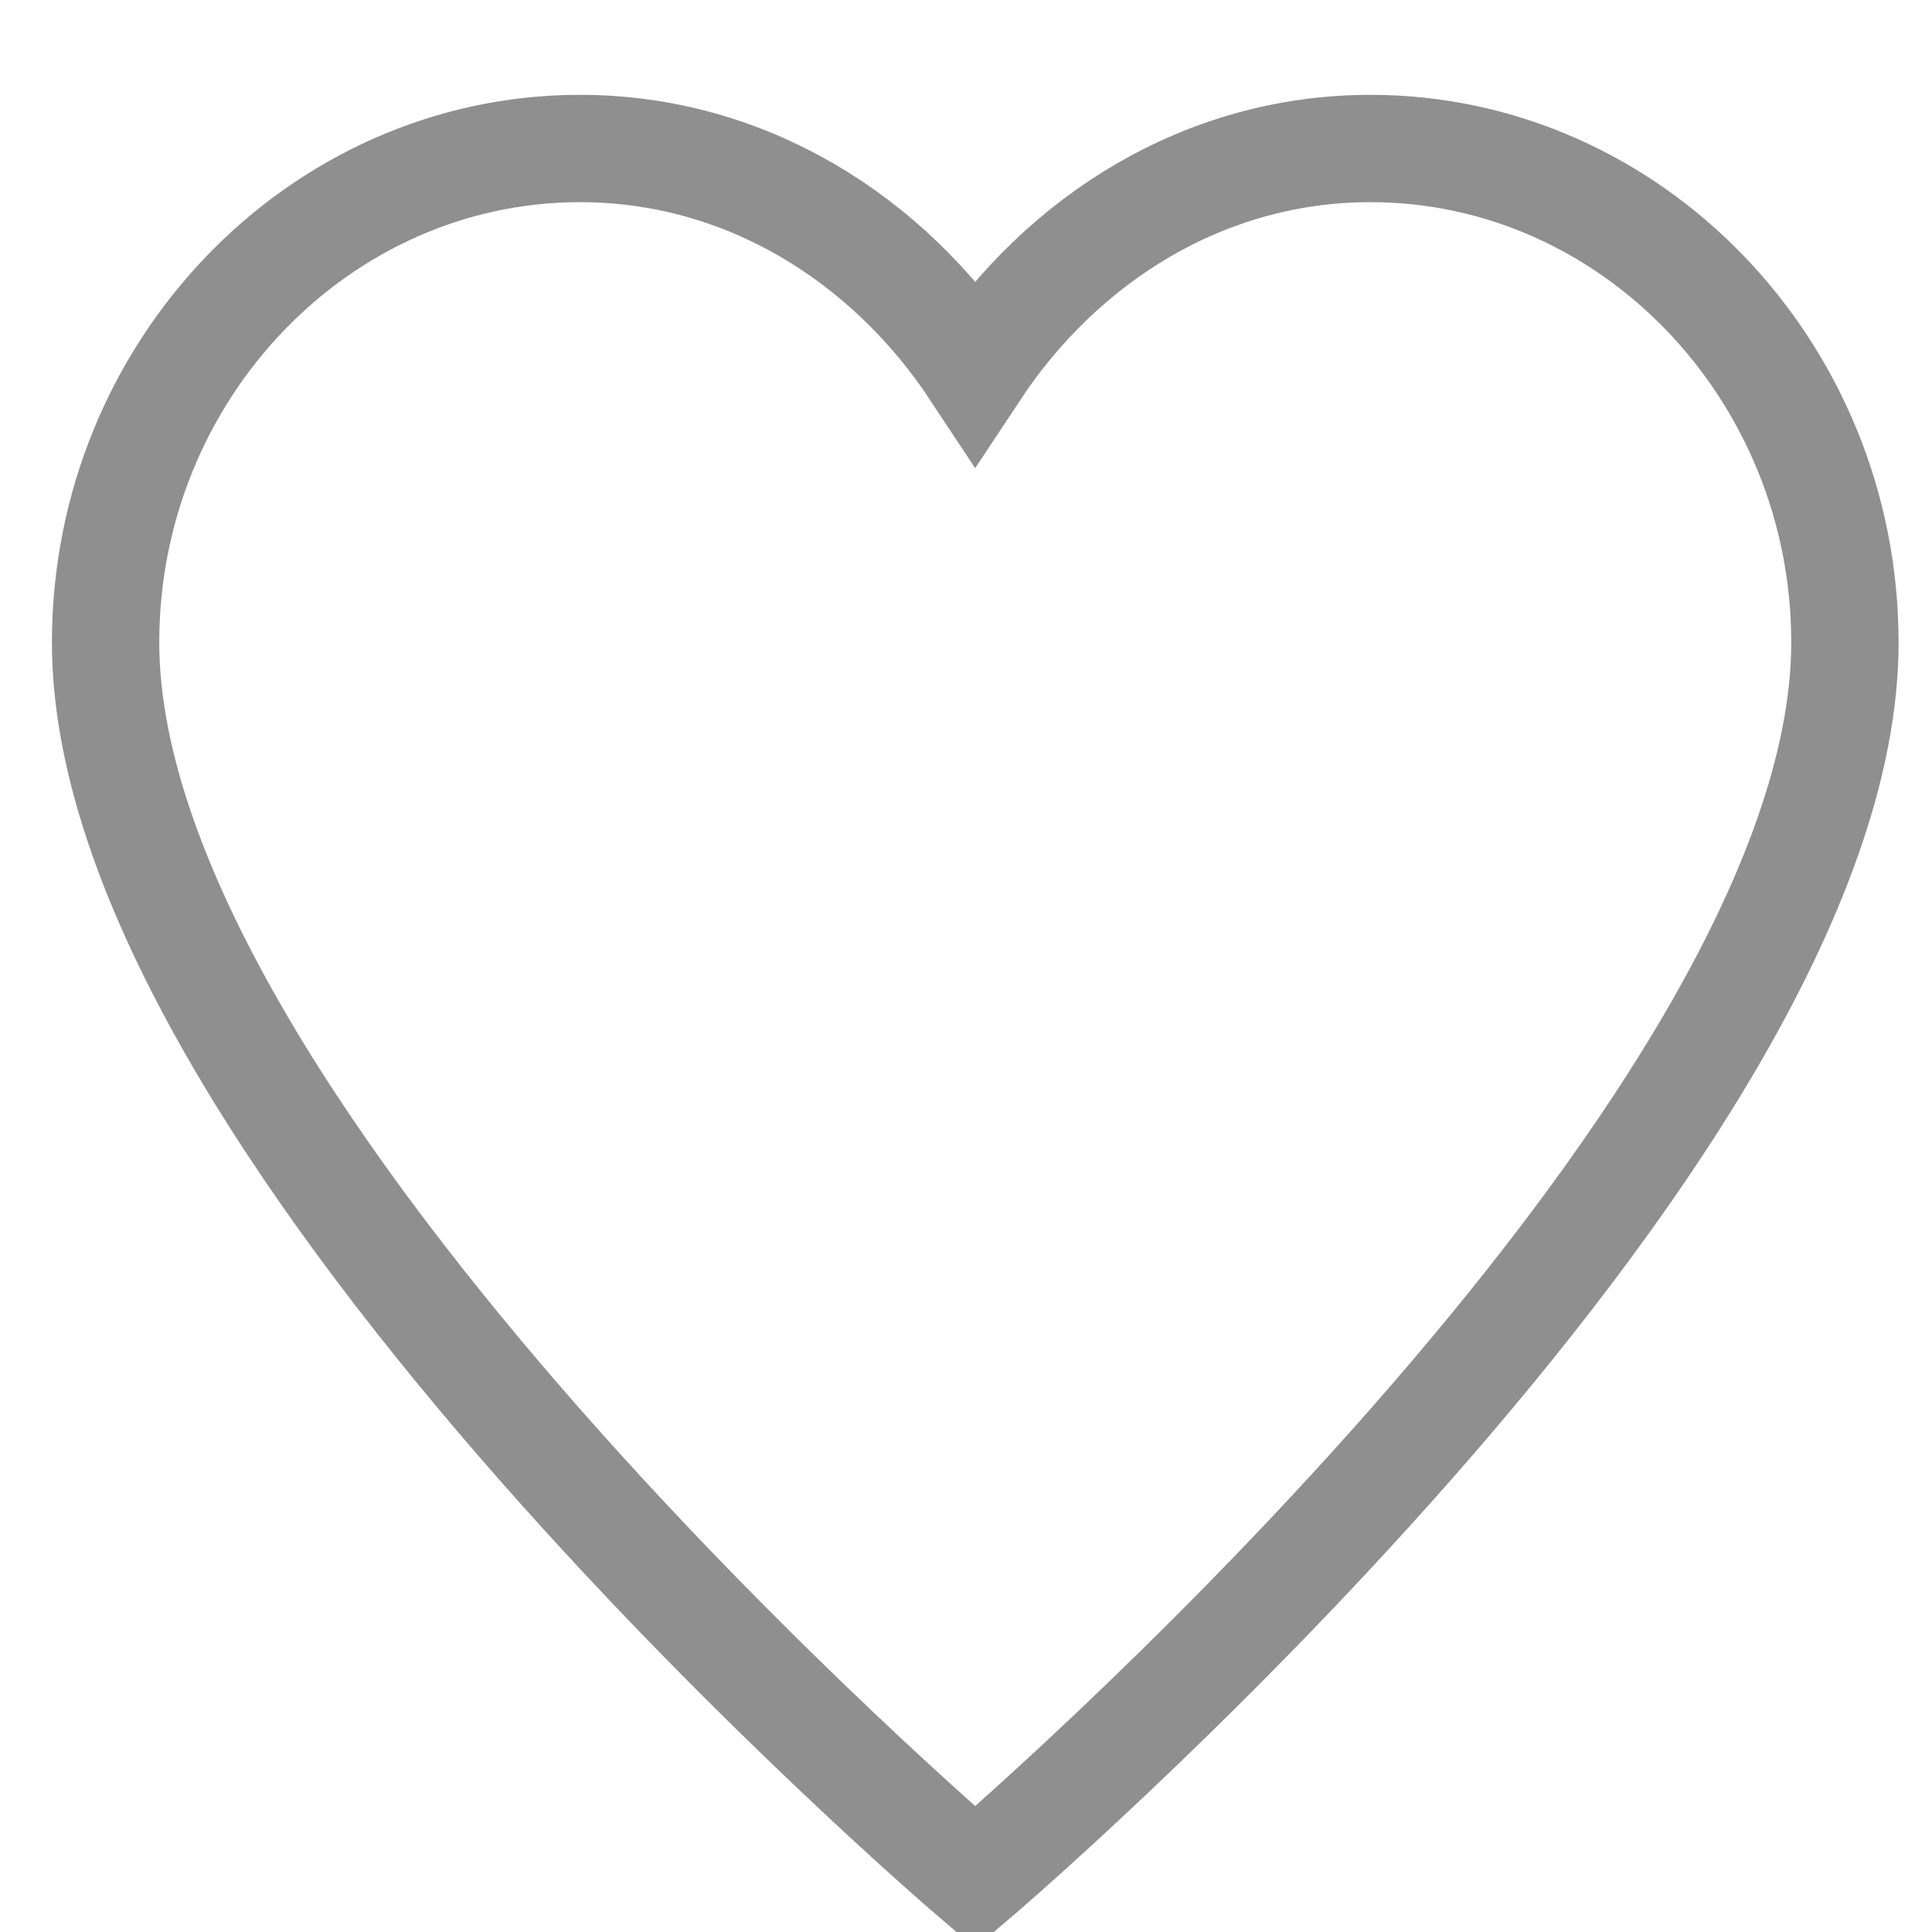
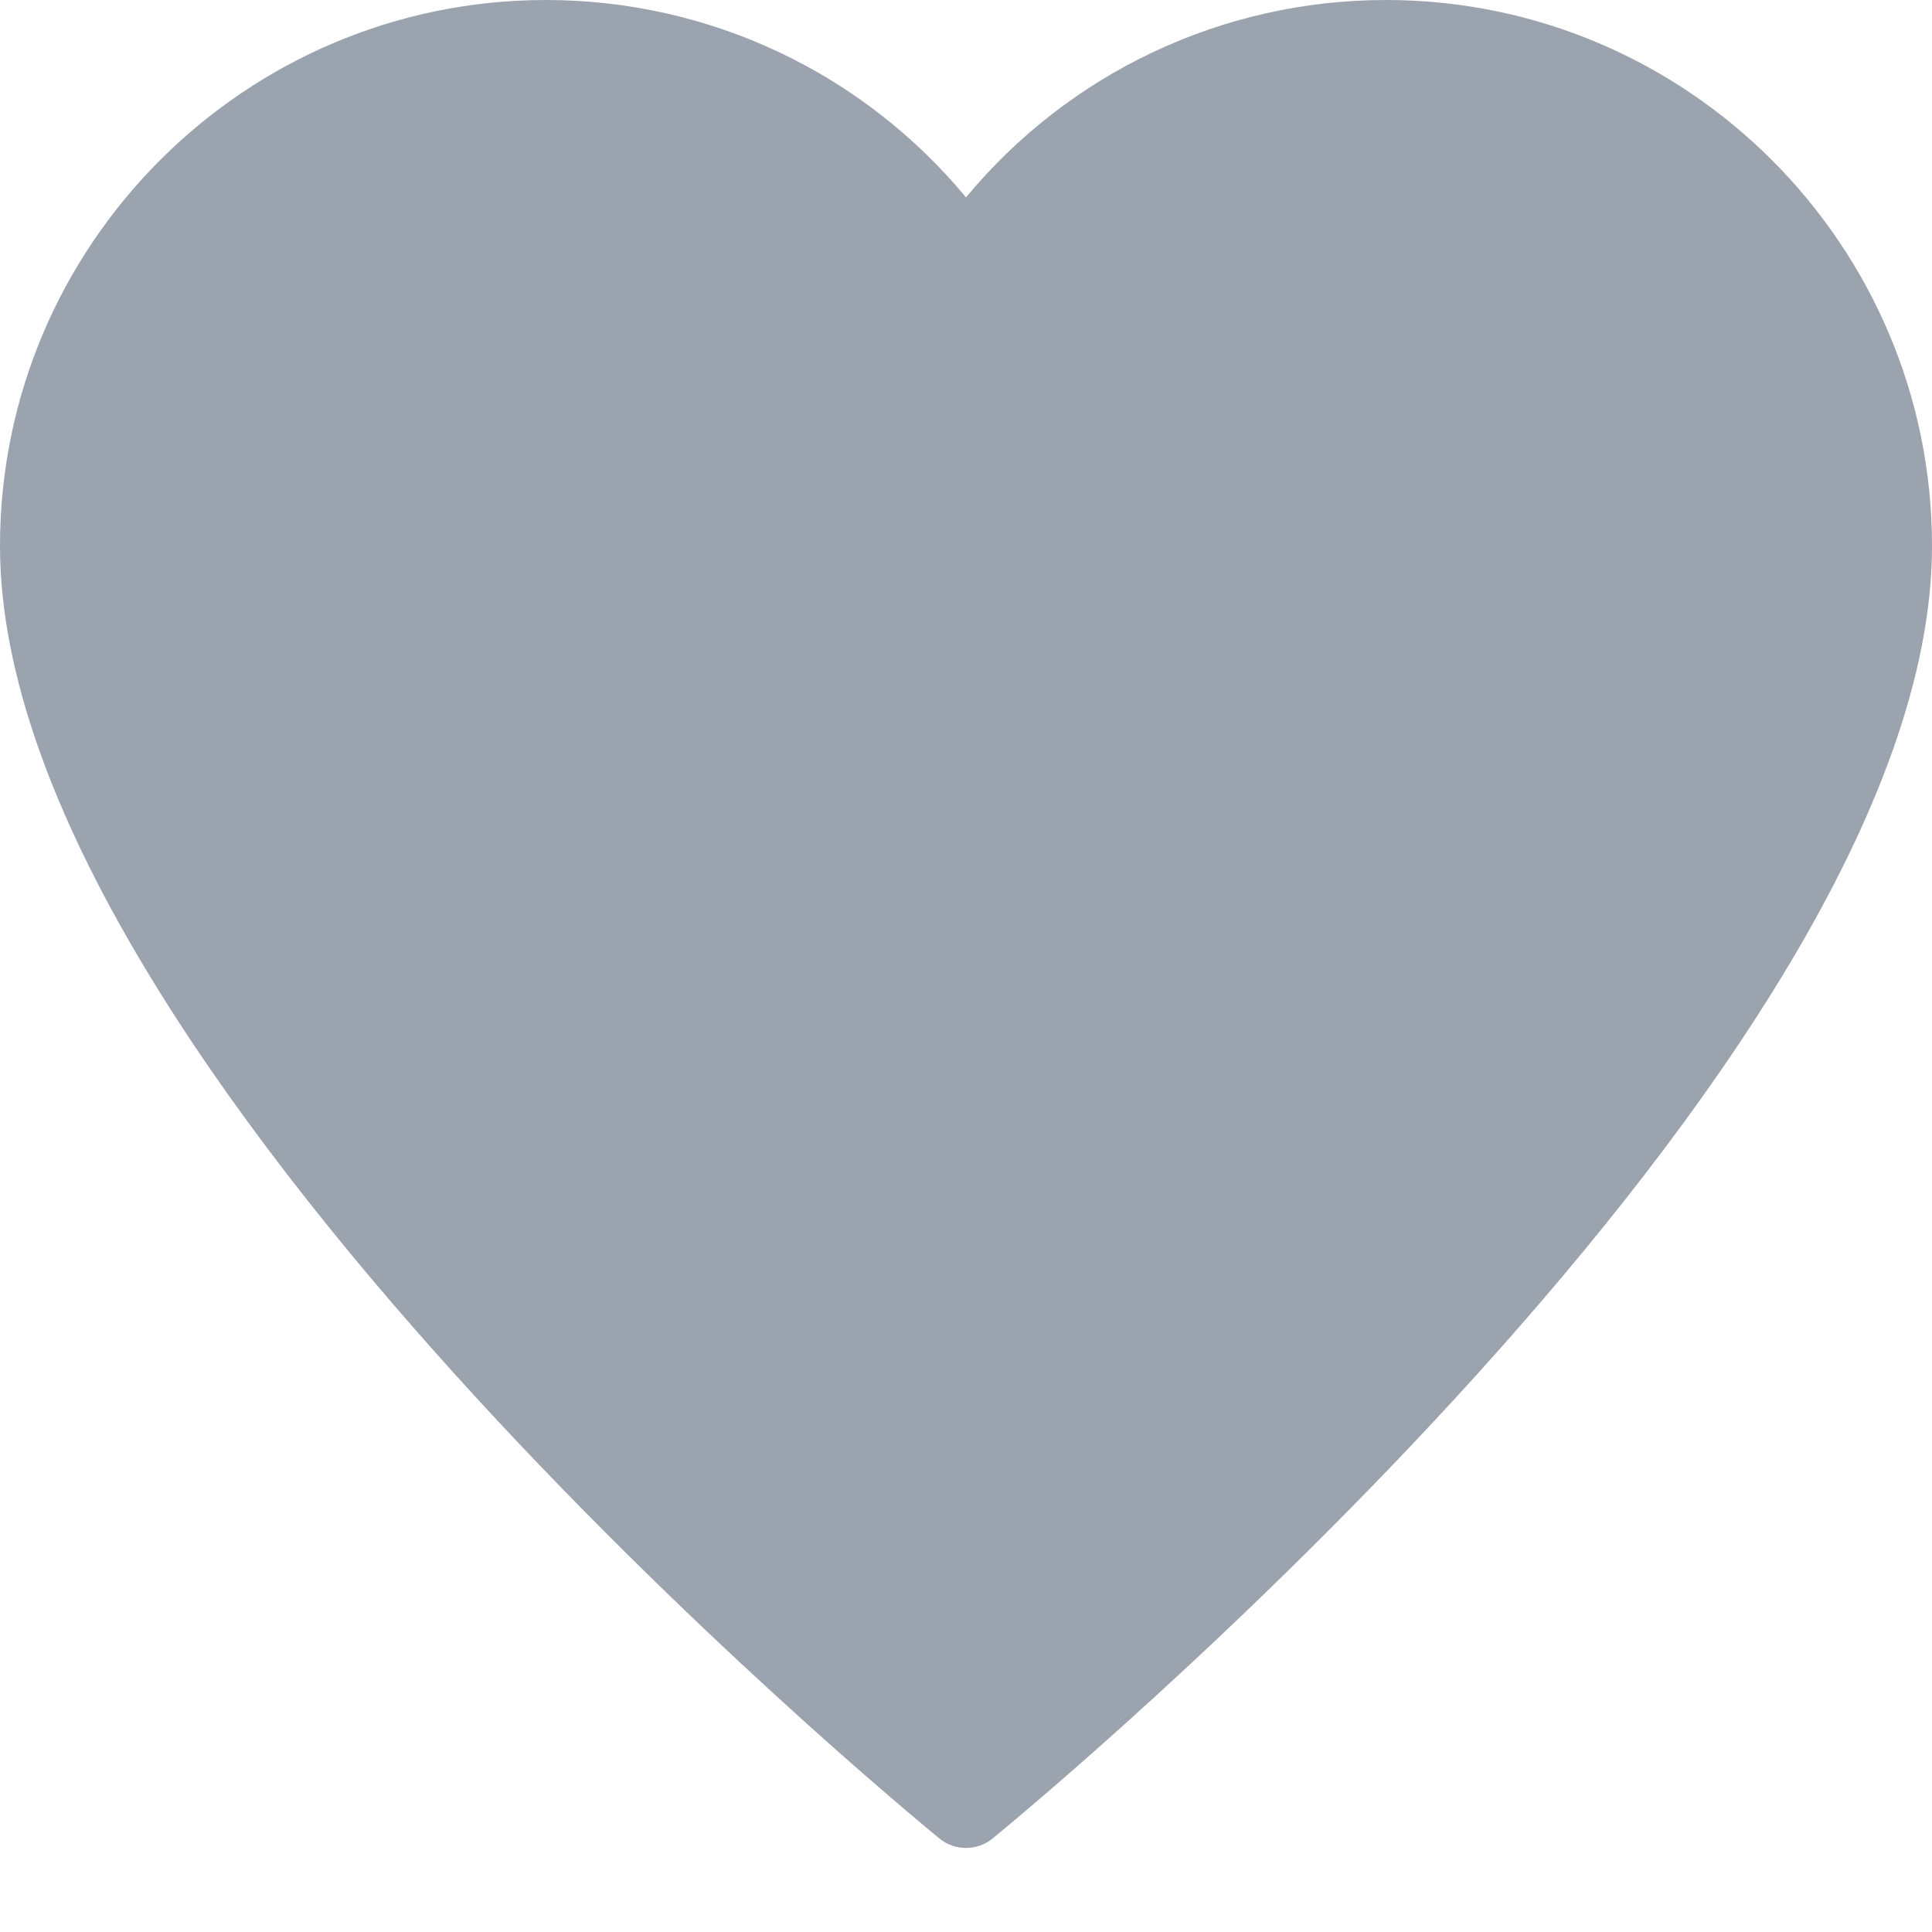
- <svg xmlns="http://www.w3.org/2000/svg" width="18px" height="18px" viewBox="0 0 18 18" version="1.1">
-   <g id="Settings" stroke="none" stroke-width="1" fill="none" fill-rule="evenodd">
-     <g id="Icons" transform="translate(-233, -769)" stroke="#8F8F90">
-       <g id="icons/list-items/sync" transform="translate(233.6154, 770)">
-         <g id="Group" transform="translate(0.368286, 0.383523)">
-           <path d="M11.785,0 C10.238,0 8.913,0.844 8.102,2.071 C7.292,0.844 5.966,0 4.419,0 C1.989,0 0,2.071 0,4.602 C0,9.205 8.102,16.108 8.102,16.108 C8.102,16.108 16.205,9.205 16.205,4.602 C16.205,2.071 14.216,0 11.785,0 L11.785,0 Z" id="Shape" />
-         </g>
+ <svg xmlns="http://www.w3.org/2000/svg" width="20px" height="20px" viewBox="0 0 20 20" version="1.1">
+   <g id="Page-1" stroke="none" stroke-width="1" fill="none" fill-rule="evenodd">
+     <g id="Generic/Small/heart-(color)" fill="#9BA3AE" fill-rule="nonzero">
+       <g id="favourite-28">
+         <path d="M14.348,0 C12.654,0 11.069,0.754 10,2.043 C8.931,0.754 7.346,0 5.652,0 C2.536,0 0,2.535 0,5.652 C0,11.014 9.327,18.707 9.725,19.032 C9.805,19.098 9.902,19.13 10,19.13 C10.098,19.13 10.195,19.098 10.275,19.032 C10.673,18.707 20,11.014 20,5.652 C20,2.535 17.464,0 14.348,0 Z" id="Shape" />
      </g>
    </g>
  </g>
</svg>
